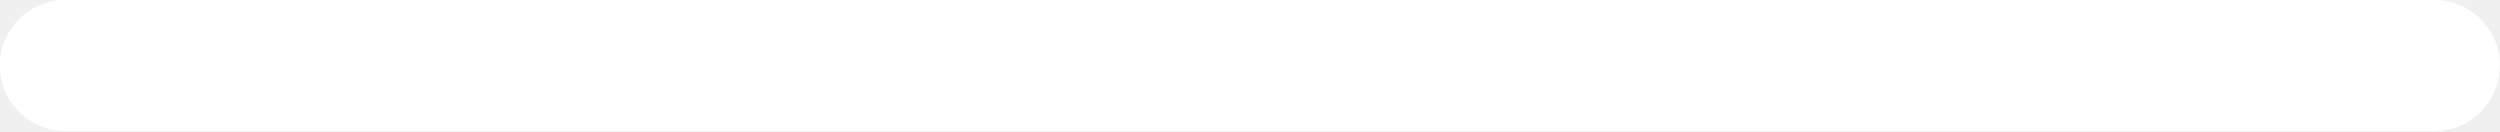
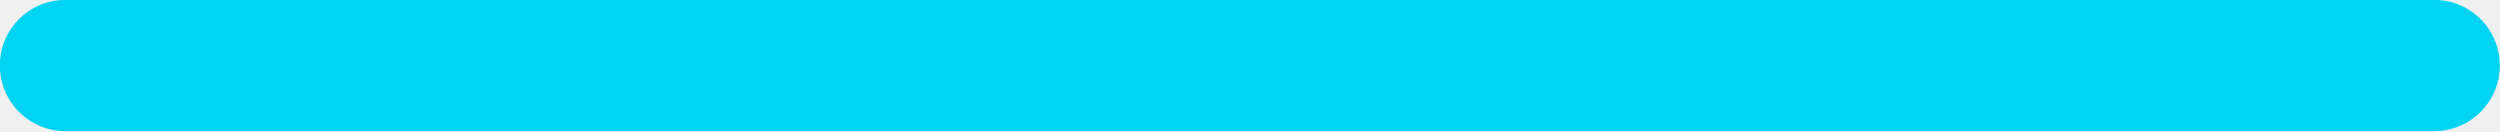
<svg xmlns="http://www.w3.org/2000/svg" width="9.646" height=".507" version="1.1" viewBox="0 0 2.552 .134">
  <g transform="translate(-1.7052 -1.1062)">
-     <path d="m1.772 1.173h2.418" stroke="#fff" stroke-linecap="round" stroke-width=".134px" />
+     <path d="m1.772 1.173h2.418" stroke="#01D3F2" stroke-linecap="round" stroke-width=".134px" />
  </g>
</svg>
